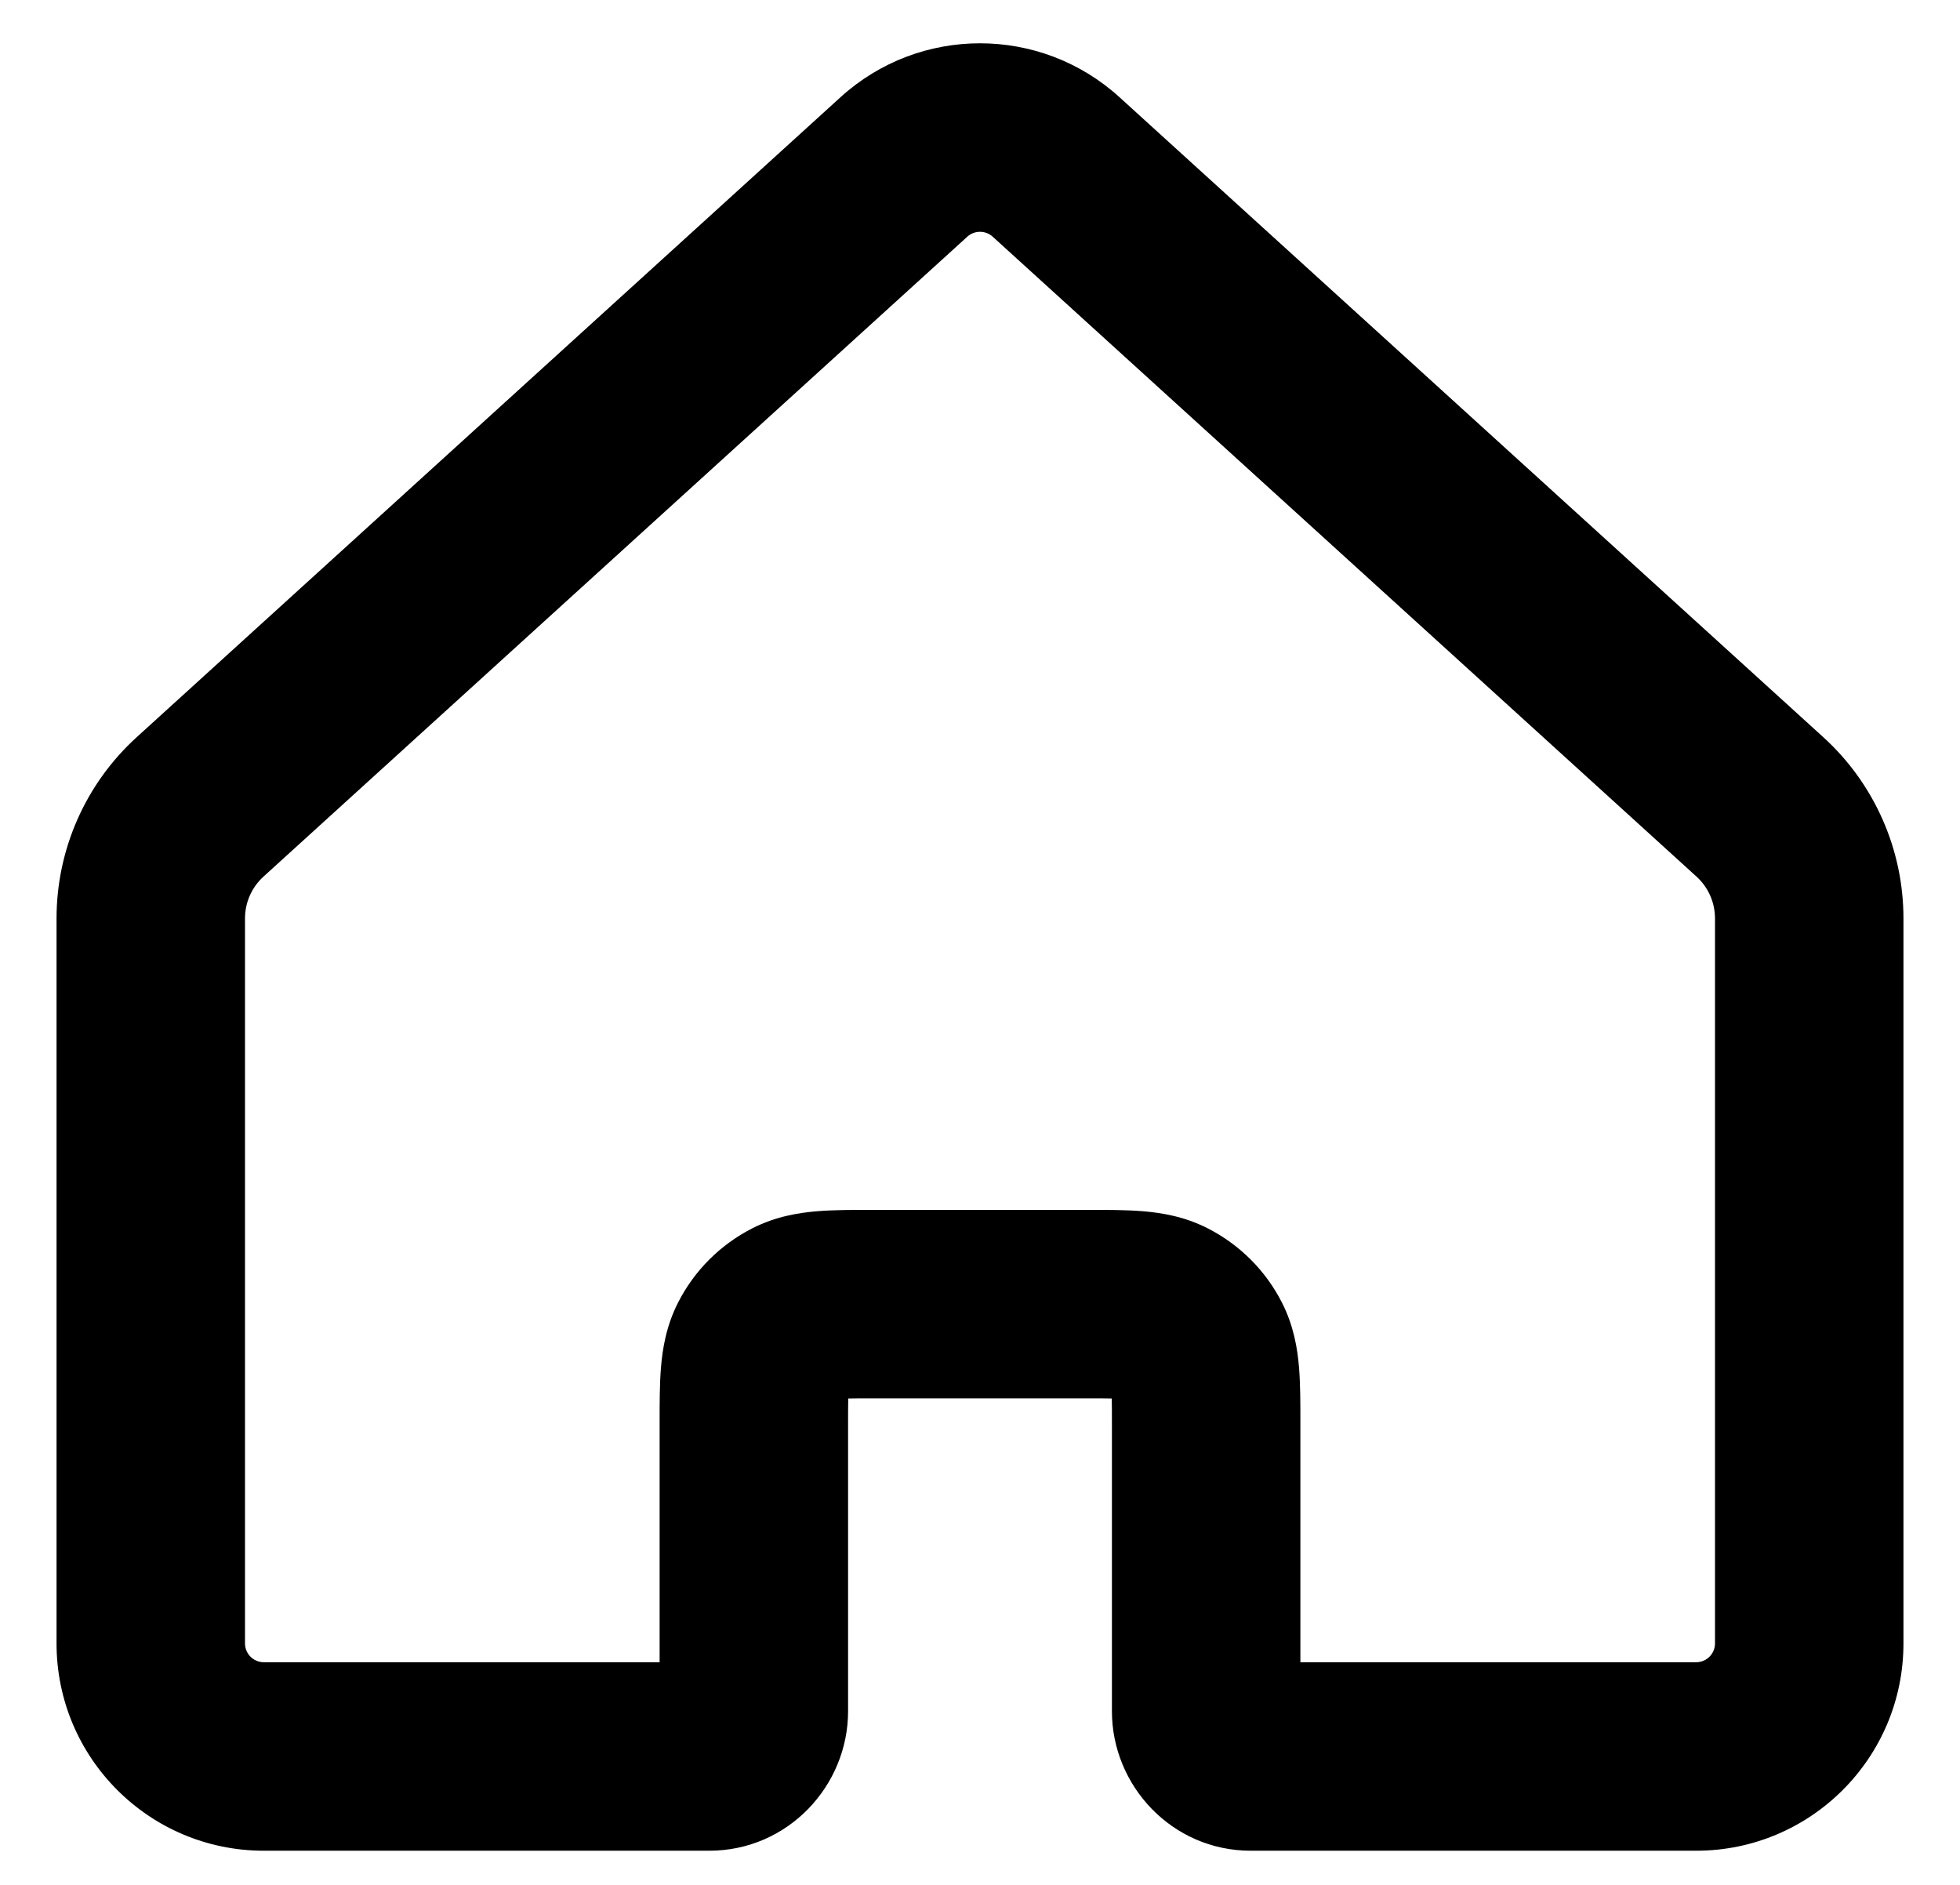
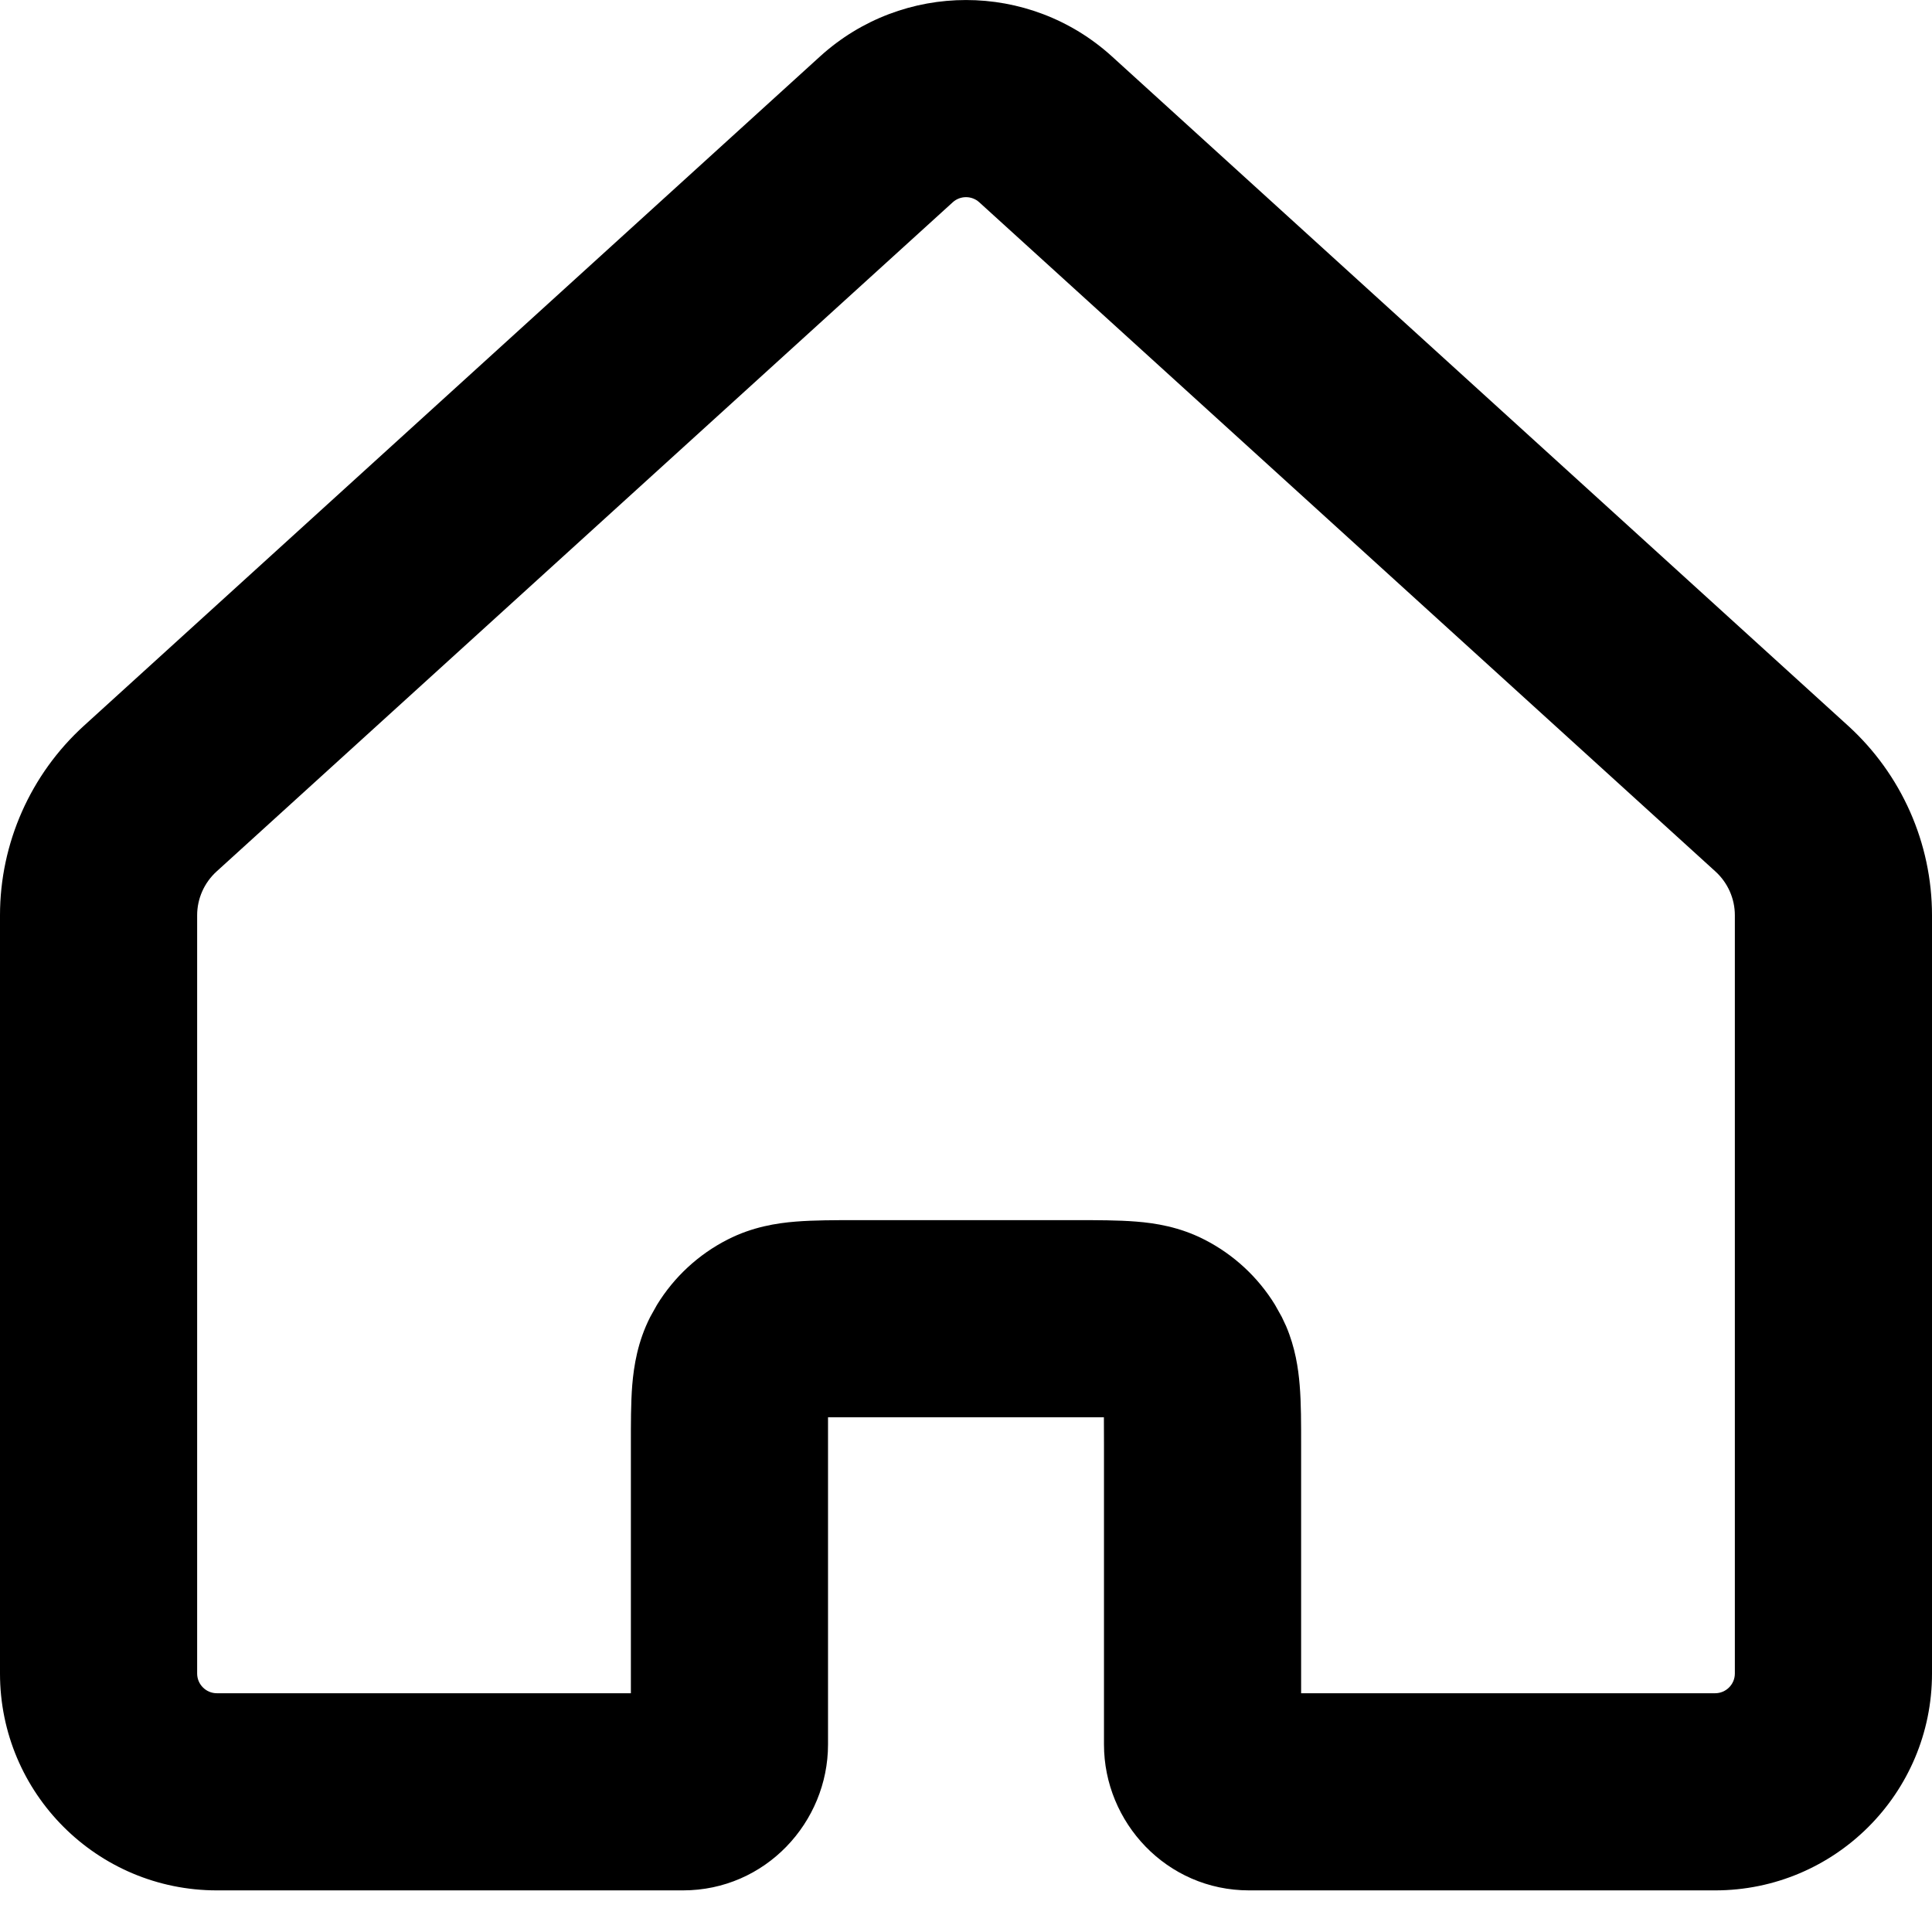
- <svg xmlns="http://www.w3.org/2000/svg" width="26" height="25" viewBox="0 0 26 25" fill="none">
-   <path fill-rule="evenodd" clip-rule="evenodd" d="M14.85 1.289L24.186 9.777C24.864 10.393 25.25 11.266 25.25 12.182V21.797C25.25 23.316 24.019 24.547 22.5 24.547H16.591C15.549 24.547 14.75 23.687 14.75 22.697V18.897C14.75 18.756 14.75 18.644 14.748 18.549C14.653 18.547 14.541 18.547 14.4 18.547H11.6C11.459 18.547 11.347 18.547 11.252 18.549C11.25 18.644 11.25 18.756 11.25 18.897V22.697C11.25 23.687 10.451 24.547 9.409 24.547H3.5C1.981 24.547 0.75 23.316 0.75 21.797V12.182C0.75 11.266 1.136 10.393 1.814 9.777L11.15 1.289C12.199 0.336 13.801 0.336 14.85 1.289ZM13.168 3.139C13.073 3.053 12.927 3.053 12.832 3.139L3.495 11.627C3.339 11.769 3.25 11.97 3.25 12.182V21.797C3.25 21.935 3.362 22.047 3.5 22.047H8.75L8.75 18.86C8.75 18.612 8.75 18.357 8.768 18.138C8.788 17.894 8.836 17.588 8.995 17.276C9.211 16.852 9.555 16.508 9.979 16.292C10.291 16.133 10.597 16.085 10.841 16.065C11.06 16.047 11.315 16.047 11.563 16.047H14.437C14.685 16.047 14.94 16.047 15.159 16.065C15.403 16.085 15.709 16.133 16.021 16.292C16.445 16.508 16.789 16.852 17.005 17.276C17.164 17.588 17.212 17.894 17.232 18.138C17.25 18.357 17.25 18.612 17.25 18.86L17.25 22.047H22.5C22.638 22.047 22.75 21.935 22.75 21.797V12.182C22.75 11.97 22.661 11.769 22.505 11.627L13.168 3.139Z" fill="black" />
+ <svg xmlns="http://www.w3.org/2000/svg" width="24" height="24" viewBox="0 0 24 24" fill="none">
+   <path fill-rule="evenodd" clip-rule="evenodd" d="M10.188 0.7C11.216 -0.233 12.784 -0.233 13.812 0.7L22.957 9.015C23.62 9.618 24 10.473 24 11.37V20.789C24 22.277 22.793 23.483 21.306 23.483H15.516C14.492 23.483 13.714 22.637 13.714 21.671V17.948C13.714 17.809 13.714 17.701 13.713 17.606H10.286V21.671C10.286 22.637 9.508 23.483 8.484 23.483H2.694C1.207 23.483 7.00578e-05 22.277 0 20.789V11.37C0 10.473 0.38 9.618 1.043 9.015L10.188 0.7ZM12.165 2.513C12.072 2.428 11.928 2.428 11.835 2.513L2.689 10.827C2.536 10.967 2.449 11.164 2.449 11.37V20.789C2.449 20.924 2.559 21.034 2.694 21.034H7.837V17.948C7.837 17.695 7.836 17.43 7.854 17.206C7.874 16.967 7.921 16.667 8.077 16.36L8.162 16.208C8.374 15.863 8.677 15.582 9.039 15.398C9.346 15.241 9.647 15.194 9.886 15.175C10.11 15.157 10.375 15.157 10.629 15.157H13.371C13.625 15.157 13.89 15.157 14.114 15.175C14.353 15.194 14.653 15.241 14.96 15.398C15.322 15.582 15.626 15.863 15.838 16.208L15.923 16.36L15.977 16.475C16.09 16.741 16.128 16.997 16.145 17.206C16.164 17.43 16.163 17.695 16.163 17.948V21.034H21.306C21.441 21.034 21.551 20.924 21.551 20.789V11.37C21.551 11.164 21.464 10.967 21.311 10.827L12.165 2.513Z" fill="black" />
</svg>
